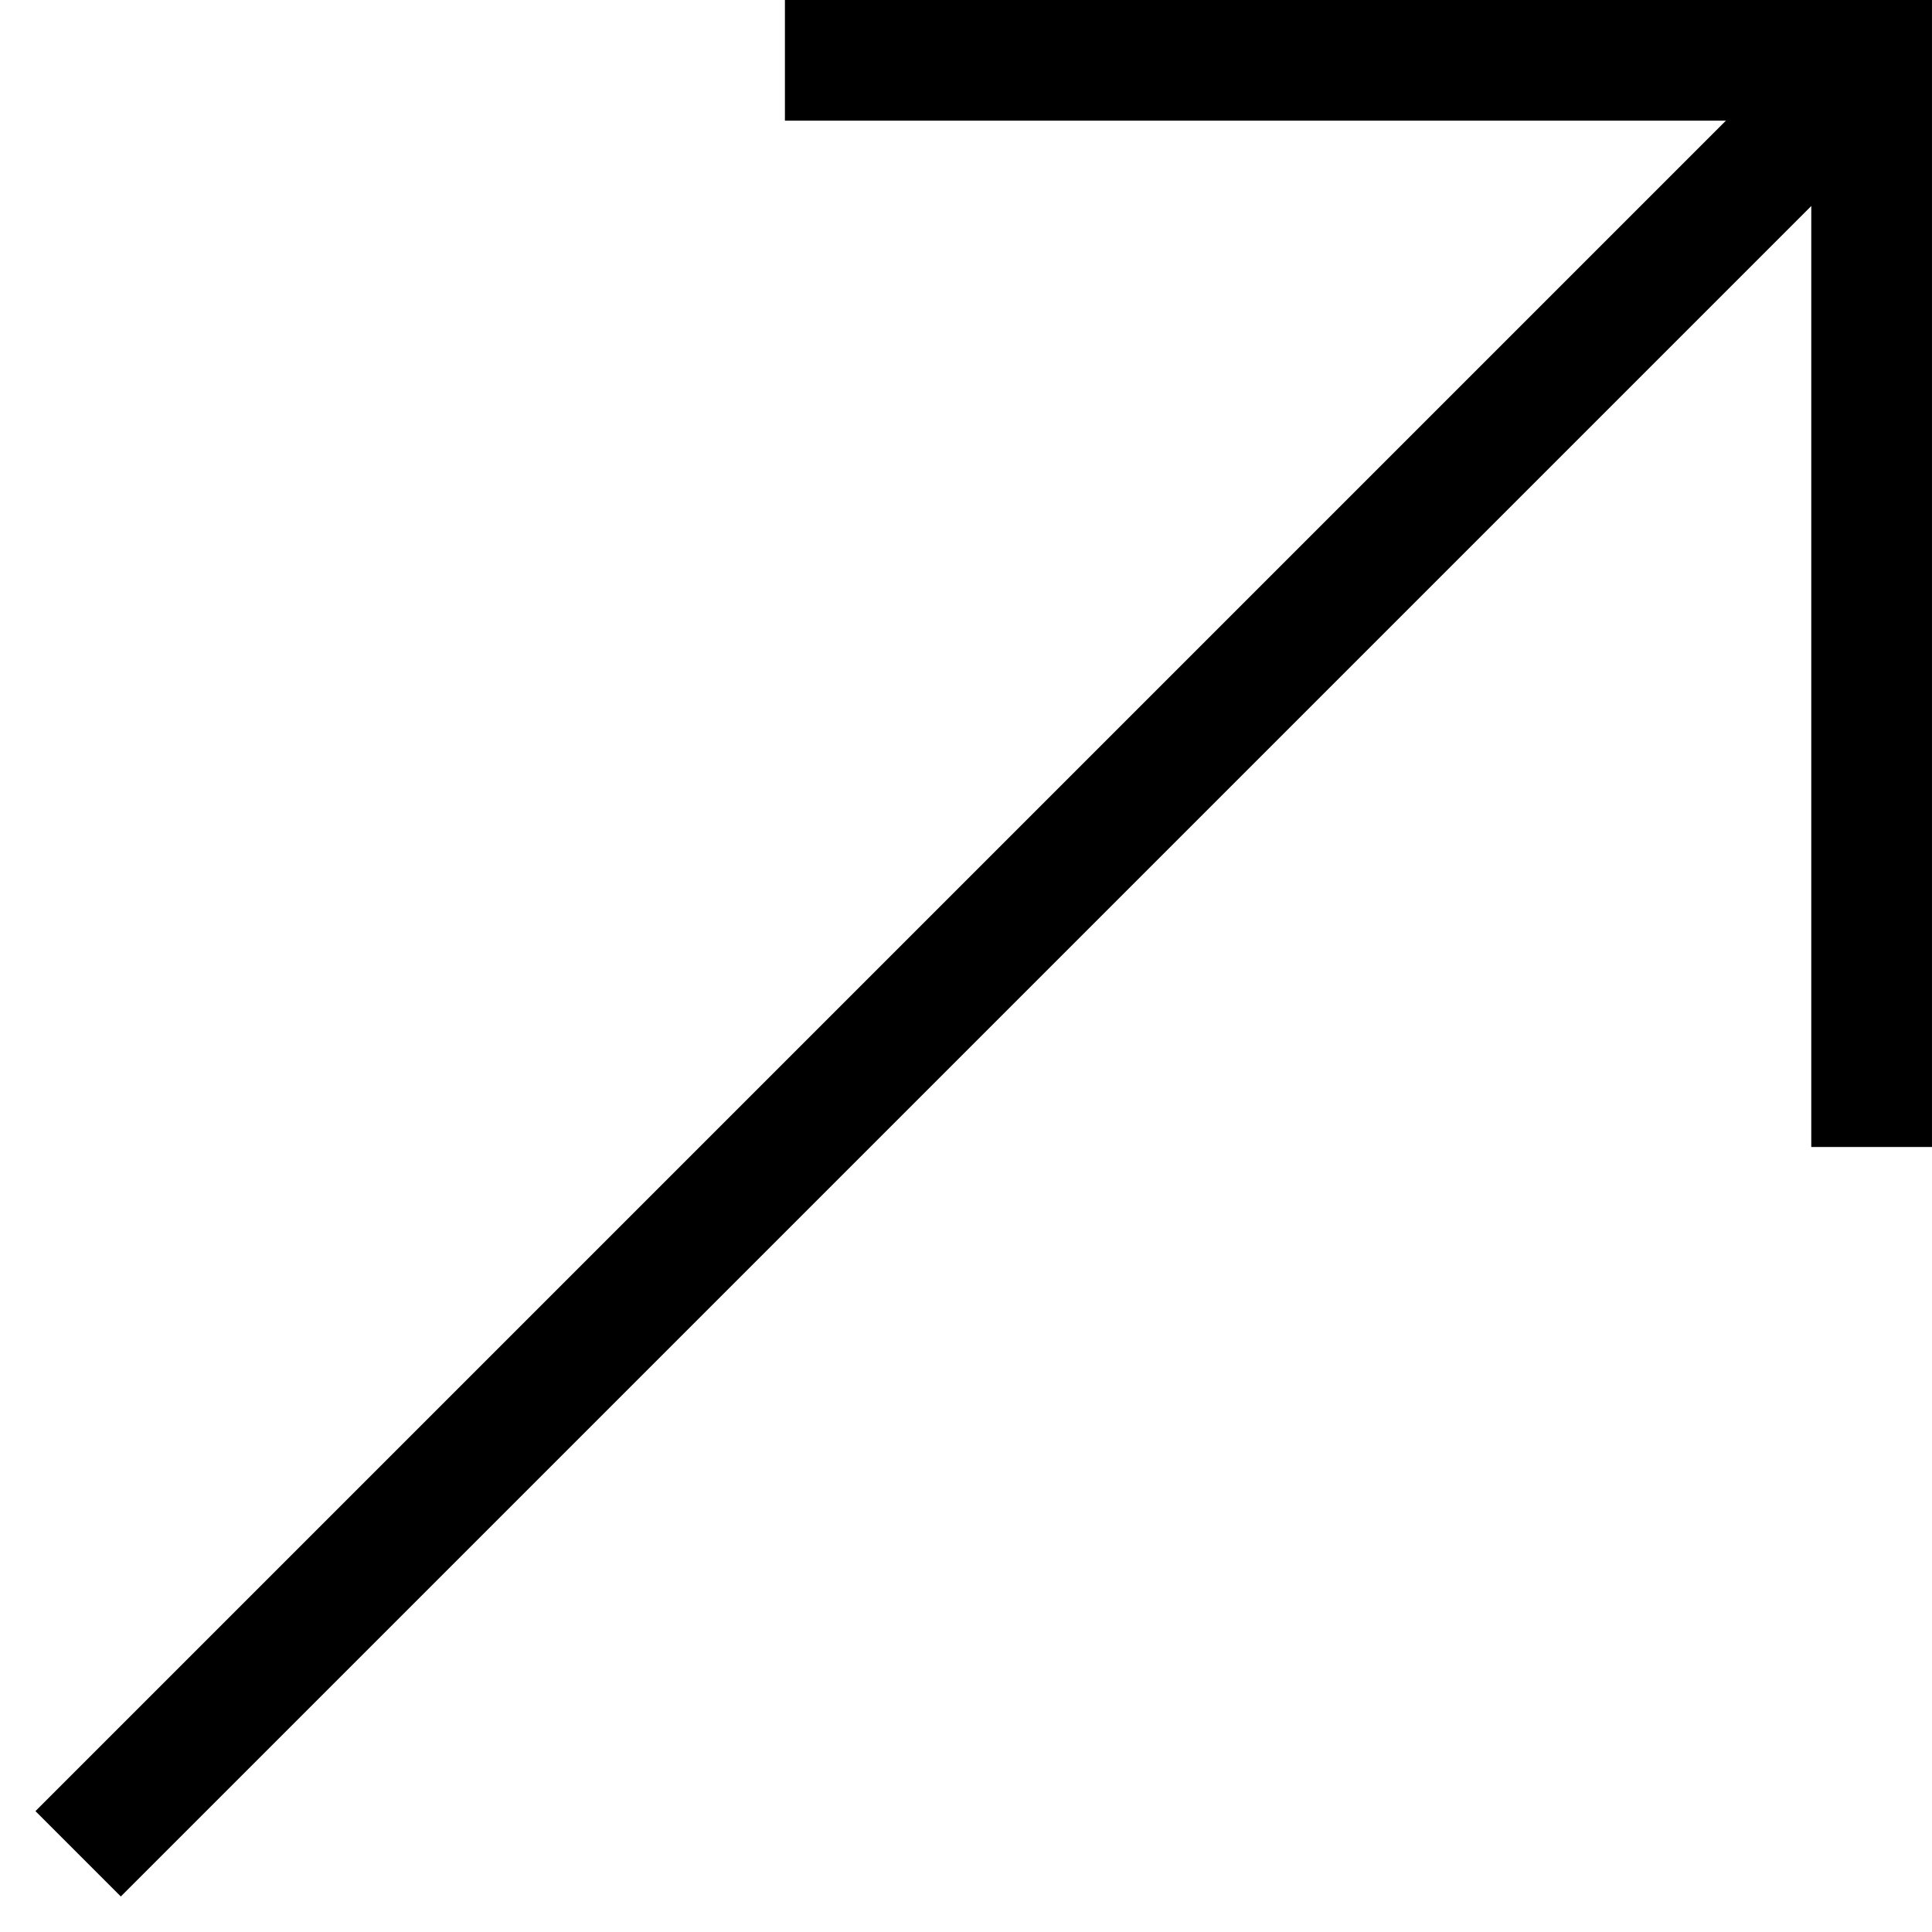
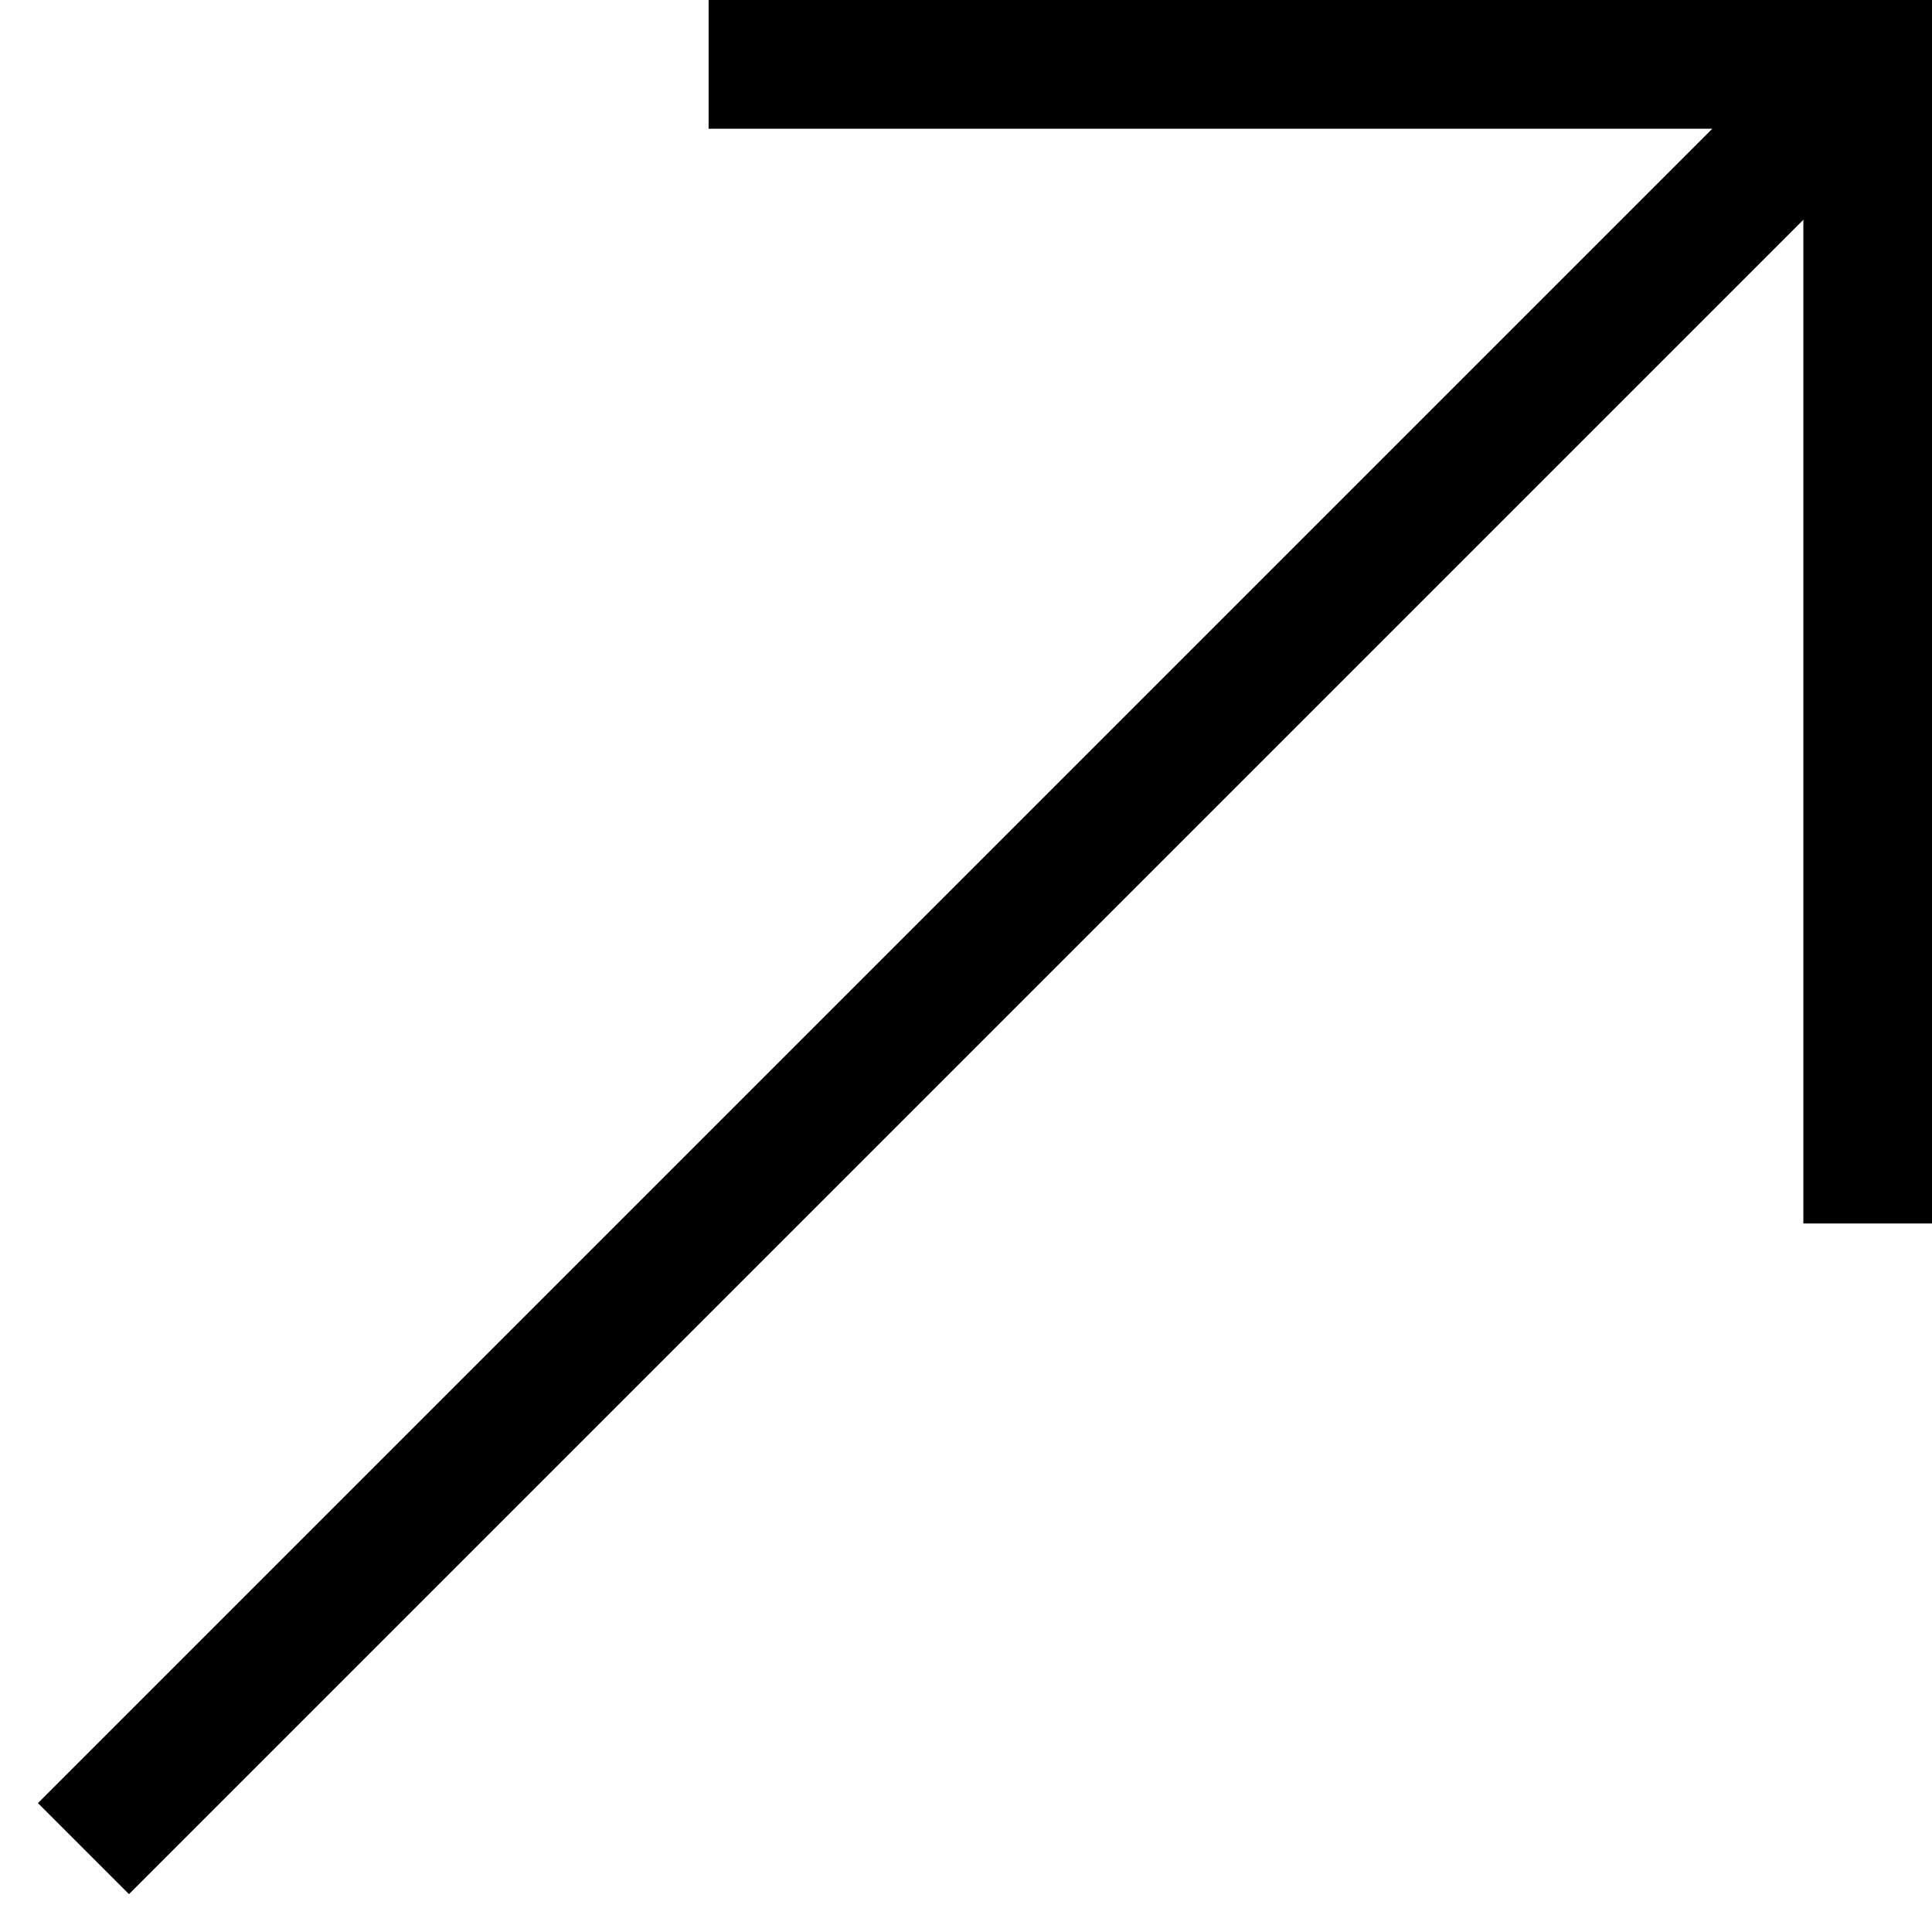
- <svg xmlns="http://www.w3.org/2000/svg" width="32" height="32" viewBox="0 0 8.467 8.467" version="1.1" id="svg1">
+ <svg xmlns="http://www.w3.org/2000/svg" width="30" height="30" viewBox="0 0 7.937 7.938" version="1.1" id="svg1">
  <defs id="defs1" />
  <g id="layer1" transform="translate(-0.2645835,-0.2645838)">
-     <g id="g3" transform="rotate(-90,4.420422,4.420423)">
-       <path style="fill:none;stroke:#000000;stroke-width:0.529;stroke-linecap:square;stroke-dasharray:none;stroke-opacity:1;paint-order:normal" d="M 3.814,8.467 H 8.312 V 3.969" id="path2" />
-       <path style="fill:none;stroke:#000000;stroke-width:0.529;stroke-linecap:square;stroke-dasharray:none;stroke-opacity:1;paint-order:normal" d="M 0.639,0.794 8.047,8.202" id="path3" />
-     </g>
+     <path style="fill:none;stroke:#000000;stroke-width:0.529;stroke-linecap:square;stroke-dasharray:none;stroke-opacity:1;paint-order:normal" d="M 7.938,5.027 V 0.529 H 3.44" id="path2" />
+     <path style="fill:none;stroke:#000000;stroke-width:0.529;stroke-linecap:square" d="M 7.673,0.794 0.794,7.673" id="path1" />
  </g>
</svg>
